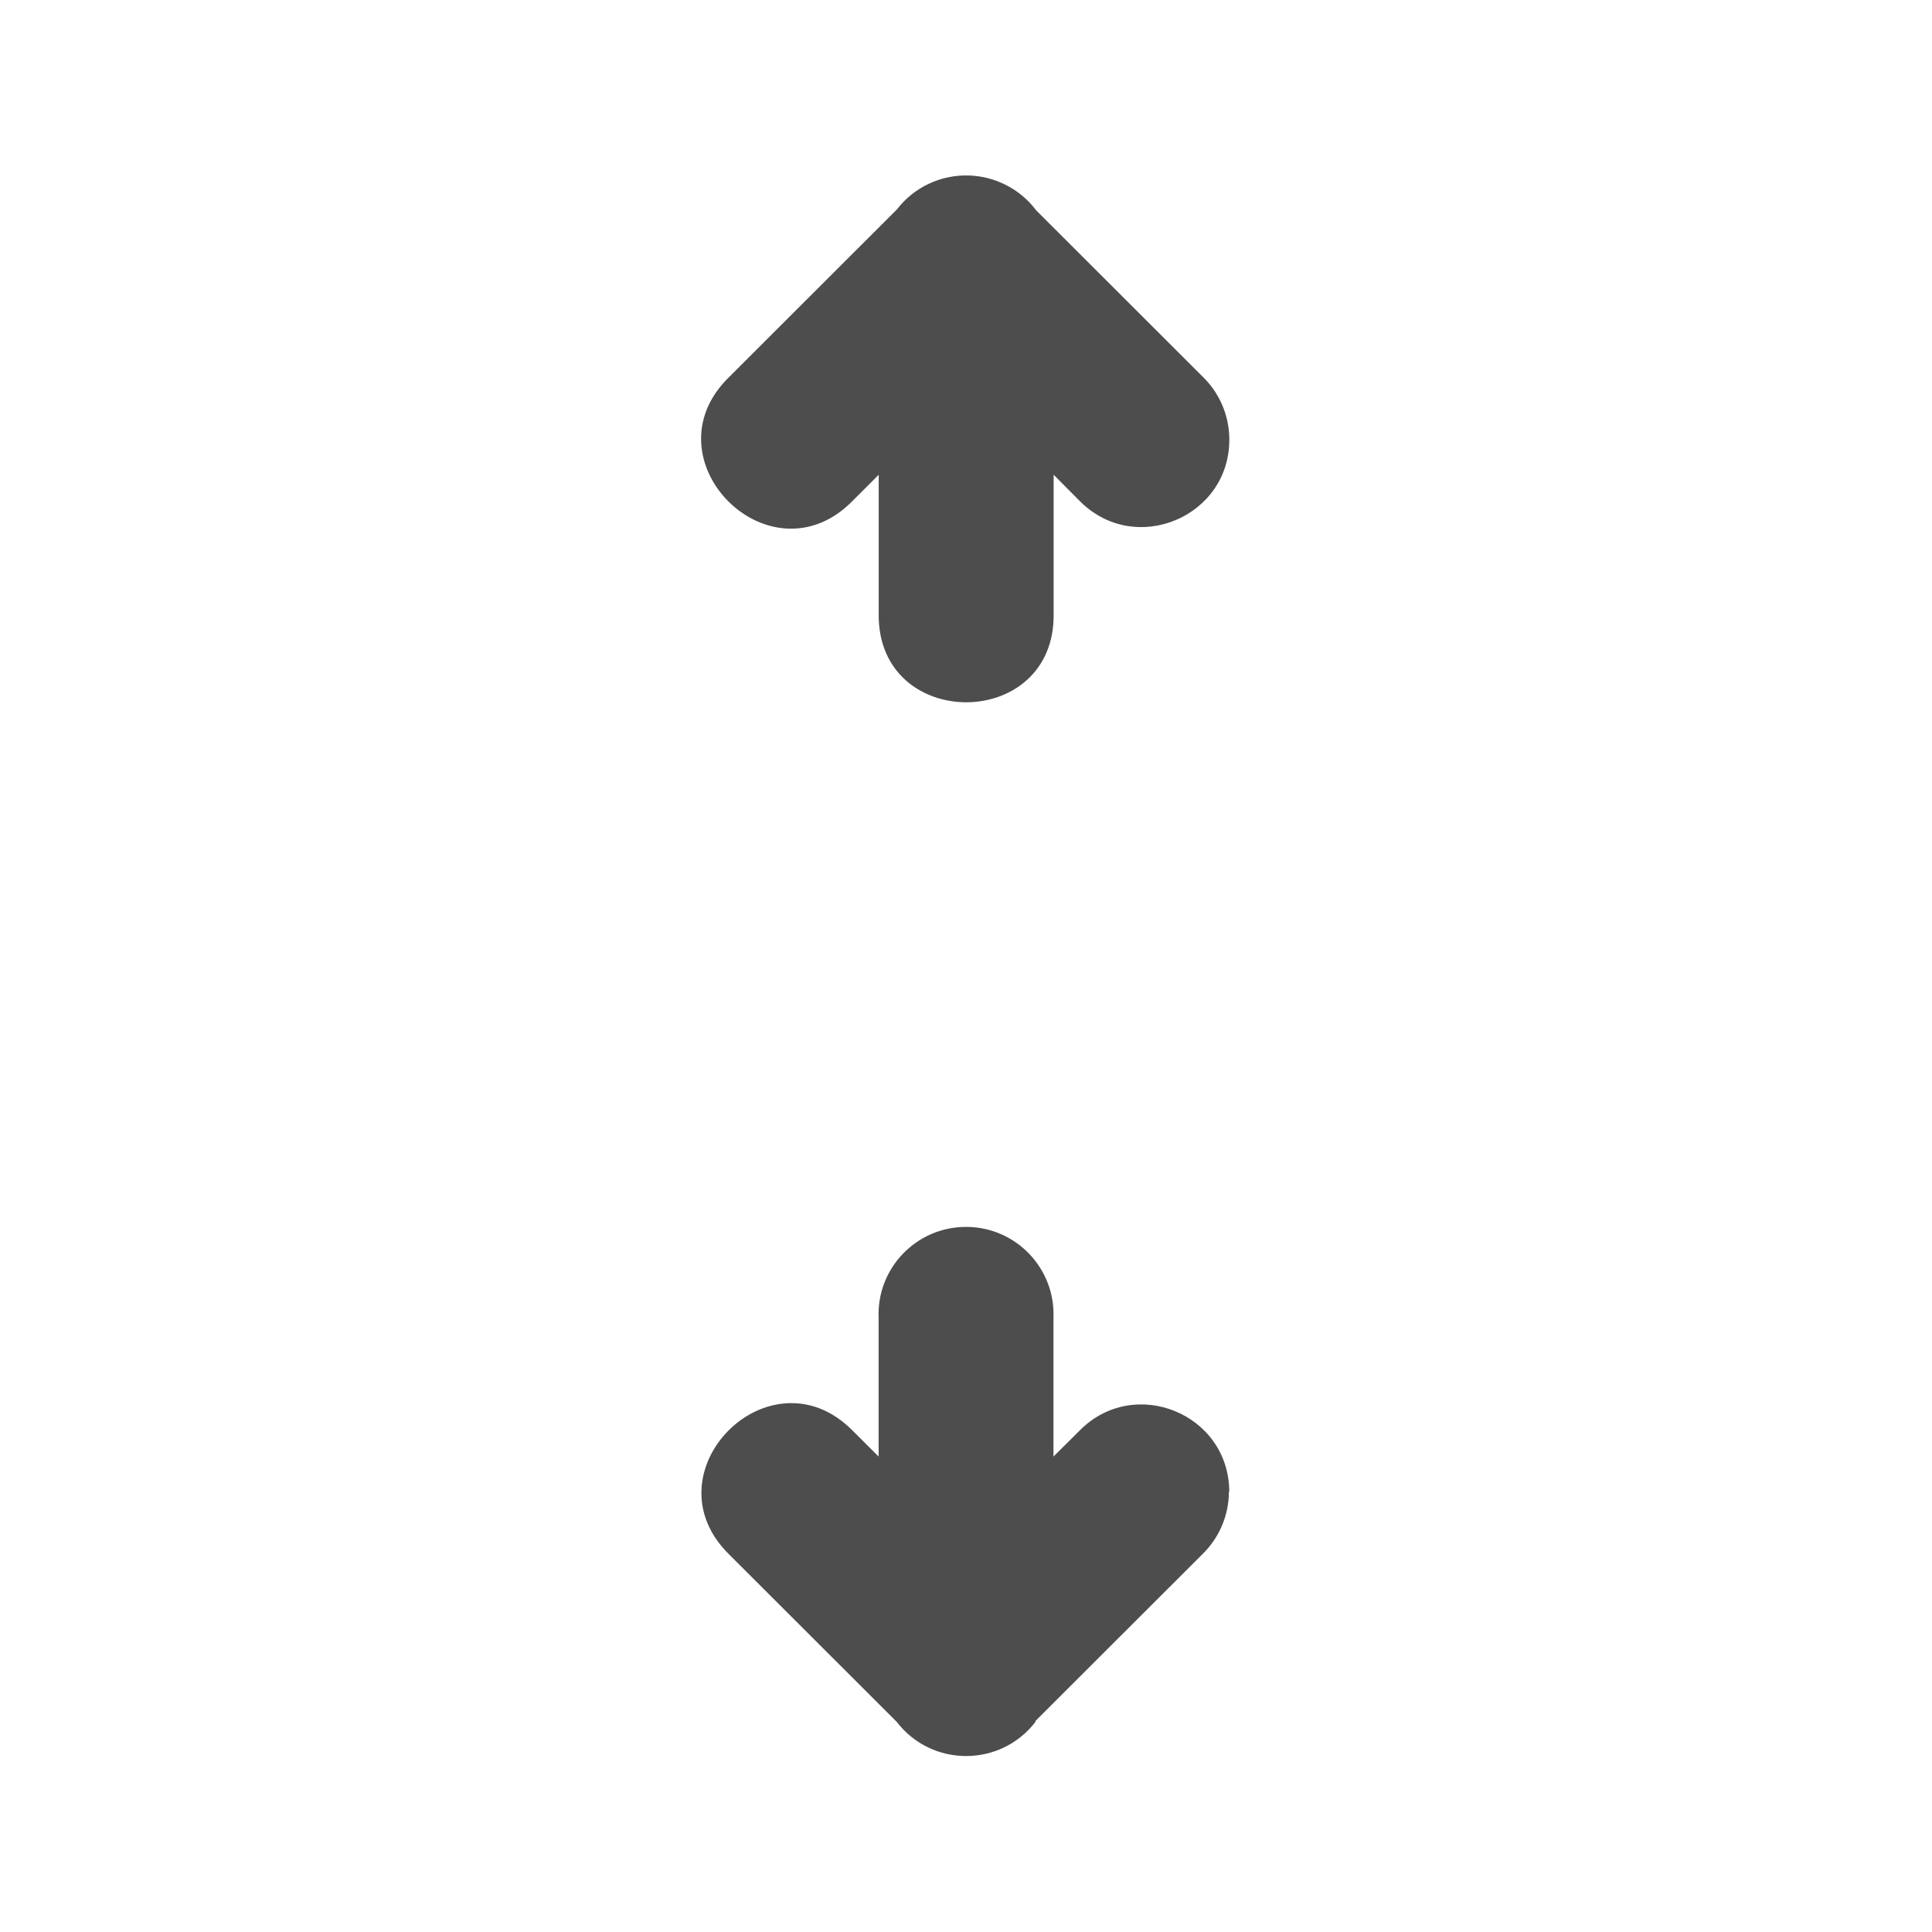
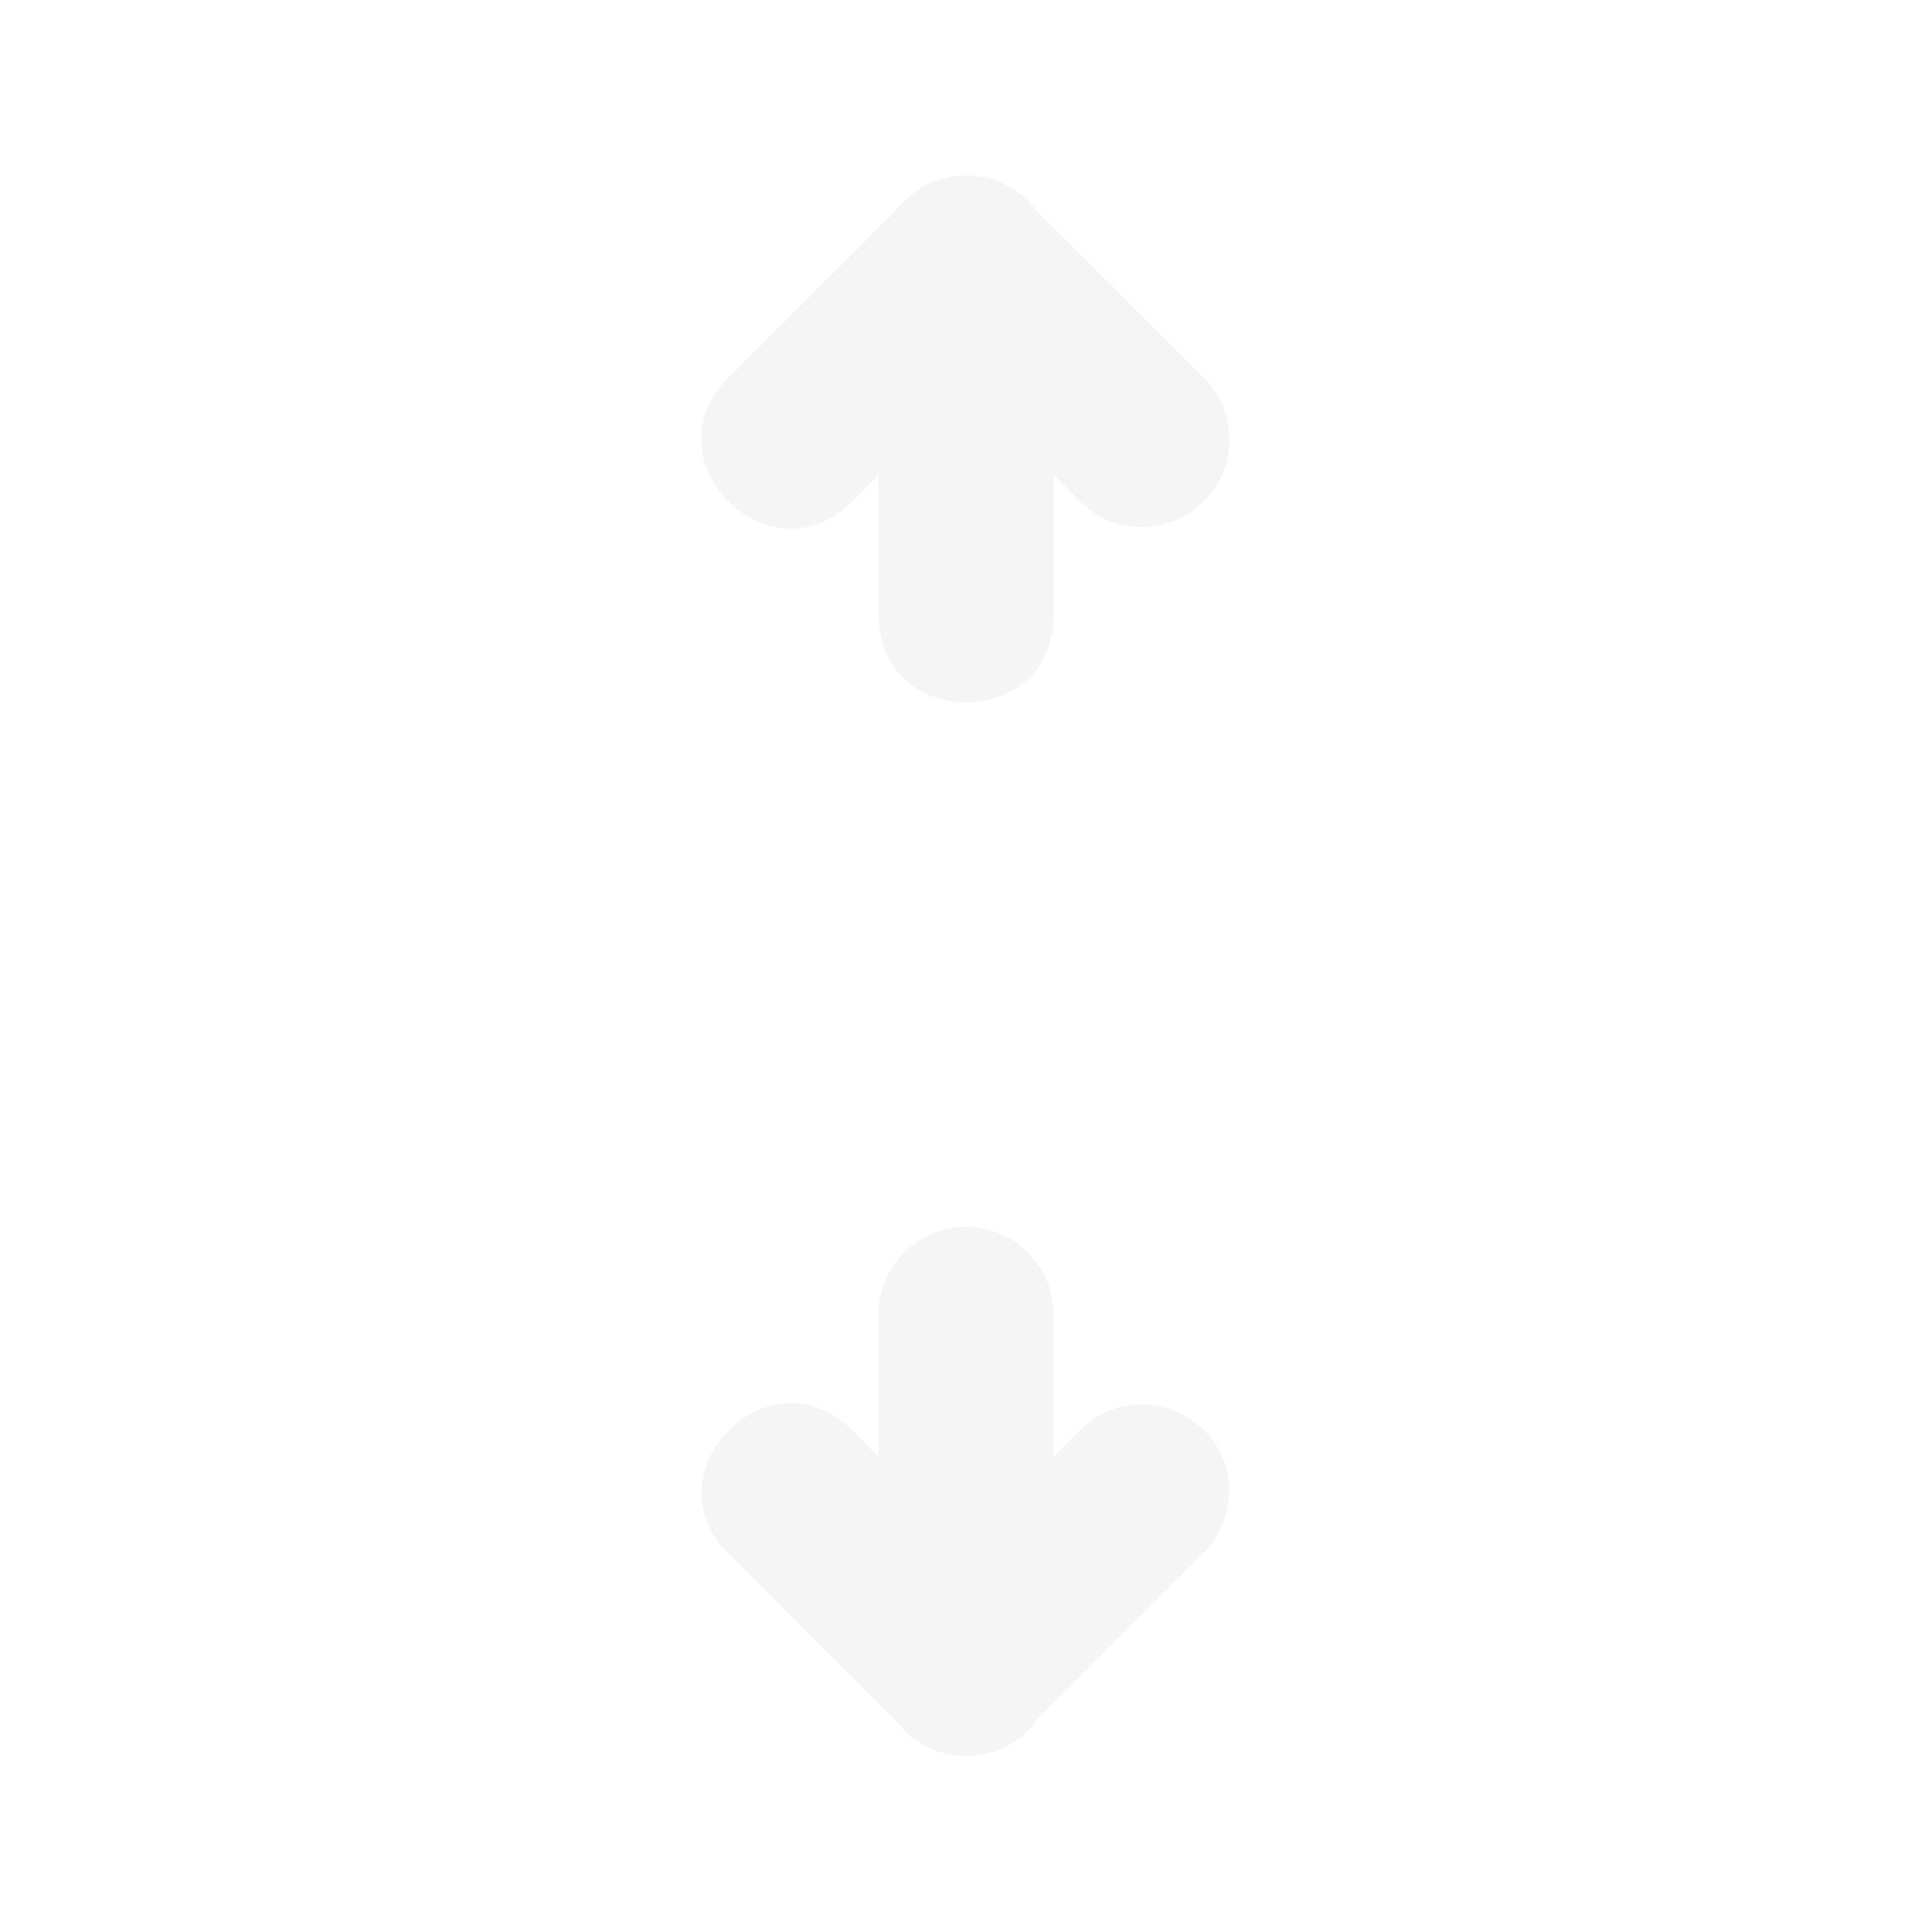
<svg xmlns="http://www.w3.org/2000/svg" width="22" height="22" viewBox="0 0 22 22" id="svg2" version="1.1">
  <defs id="defs3051">
    <style type="text/css" id="current-color-scheme">
    .ColorScheme-Text {
-     color:#4d4d4d;
+     color:#f5f5f5;
    }
    </style>
  </defs>
  <g id="layer1" transform="translate(0,-1030.362)">
    <path style="fill:currentColor;fill-opacity:1;stroke:none" class="ColorScheme-Text" d="m 11.027,1.998 c -0.318,-0.008 -0.62,0.135 -0.814,0.387 l -1.908,1.906 C 7.337,5.229 8.774,6.666 9.713,5.699 L 10.006,5.406 v 1.58 c -0.021,1.348 2.013,1.348 1.992,0 V 5.406 l 0.291,0.293 C 12.923,6.349 14.025,5.882 13.998,4.975 13.99,4.716 13.882,4.471 13.697,4.291 L 11.799,2.395 C 11.616,2.152 11.332,2.006 11.027,1.998 Z m -0.016,11.973 c -0.571,-0.006 -1.03,0.467 -1.006,1.037 v 1.578 L 9.713,16.295 C 8.774,15.337 7.346,16.765 8.305,17.703 l 1.906,1.904 c 0.399,0.519 1.181,0.519 1.58,0 1.6e-5,-0.003 1.6e-5,-0.006 0,-0.01 l 1.902,-1.9 c 0.193,-0.188 0.301,-0.446 0.301,-0.715 l 0.004,0.006 c -0.002,-0.892 -1.086,-1.332 -1.709,-0.693 l -0.293,0.291 v -1.578 c 0.023,-0.561 -0.422,-1.031 -0.984,-1.037 z" transform="translate(0,1030.362)" id="path828" />
  </g>
</svg>
